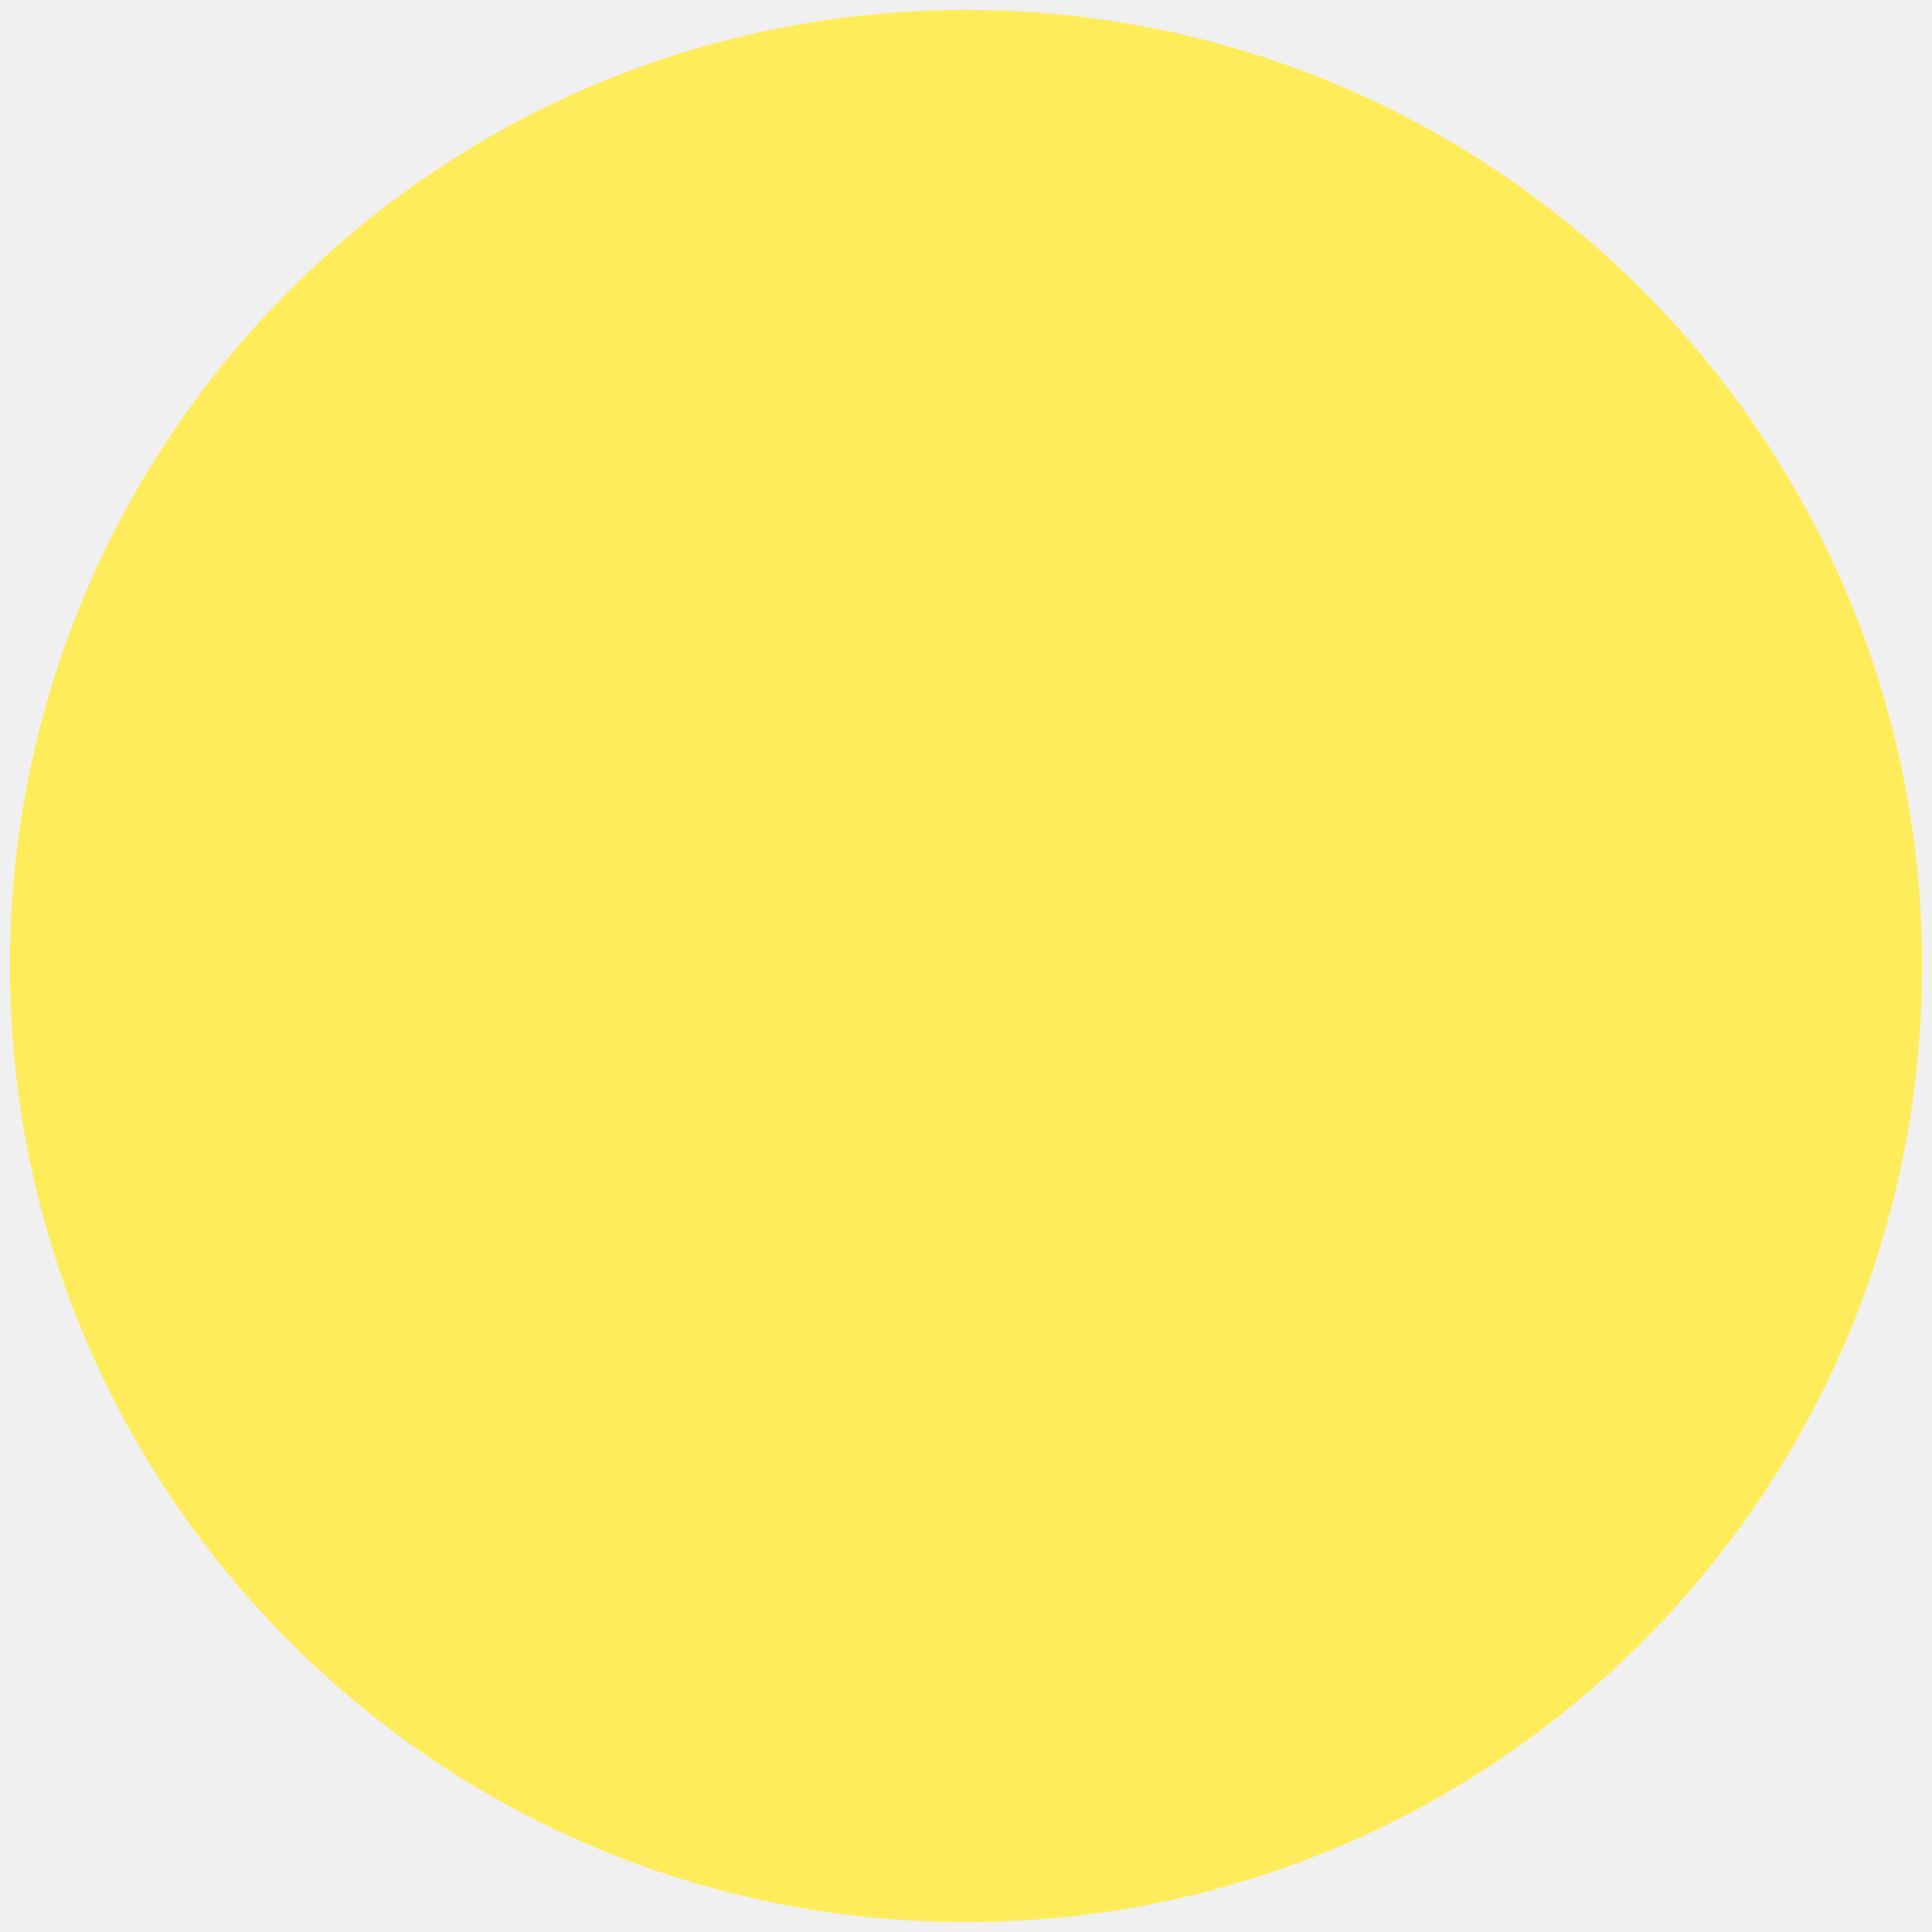
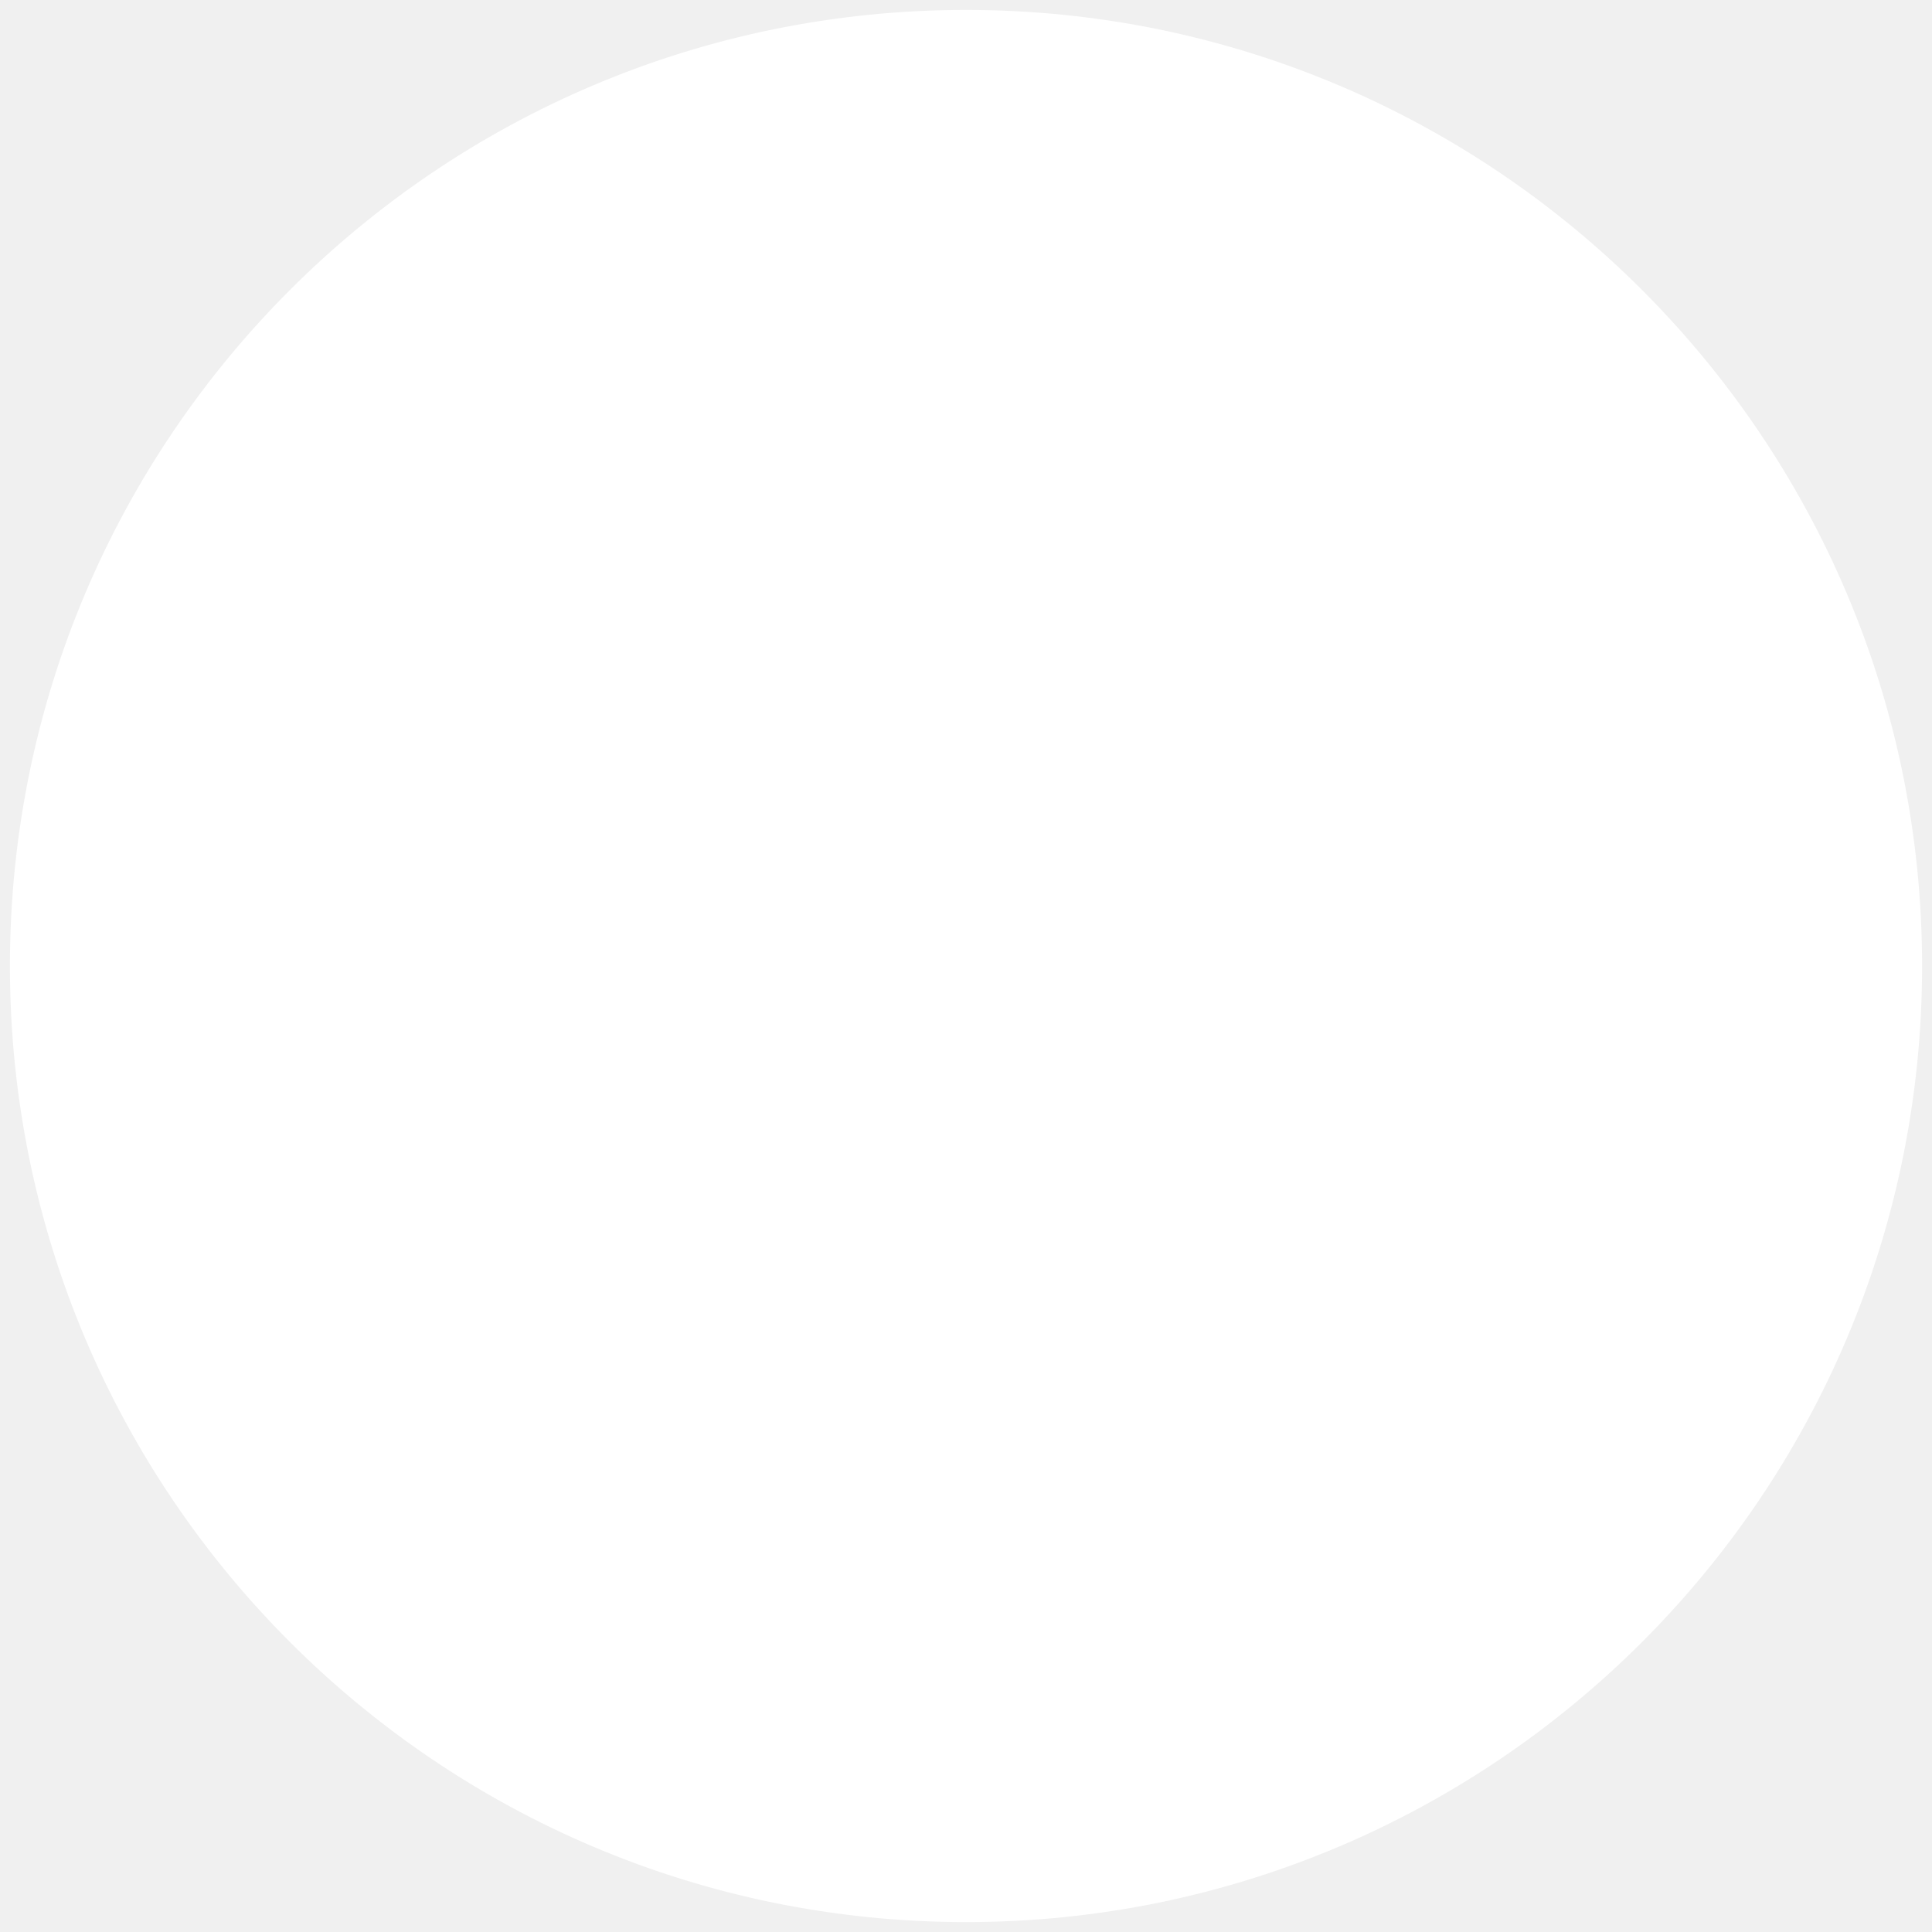
<svg xmlns="http://www.w3.org/2000/svg" width="68.051mm" height="68.051mm" viewBox="0 0 68.051 68.051" version="1.1" id="svg8">
  <defs id="defs2" />
  <g id="layer1" transform="translate(-28.24834,-103.9492)">
-     <circle style="opacity:1;fill:#ffec5b;fill-opacity:1;stroke:#a81818;stroke-width:0.699;stroke-linejoin:round;stroke-miterlimit:4;stroke-dasharray:none;stroke-dashoffset:0;stroke-opacity:0" id="path815" cx="62.274" cy="137.975" r="33.676" />
+     <circle style="opacity:1;fill:#ffffff;fill-opacity:1;stroke:#a81818;stroke-width:0.699;stroke-linejoin:round;stroke-miterlimit:4;stroke-dasharray:none;stroke-dashoffset:0;stroke-opacity:0" id="path815" cx="62.274" cy="137.975" r="33.676" />
  </g>
</svg>
